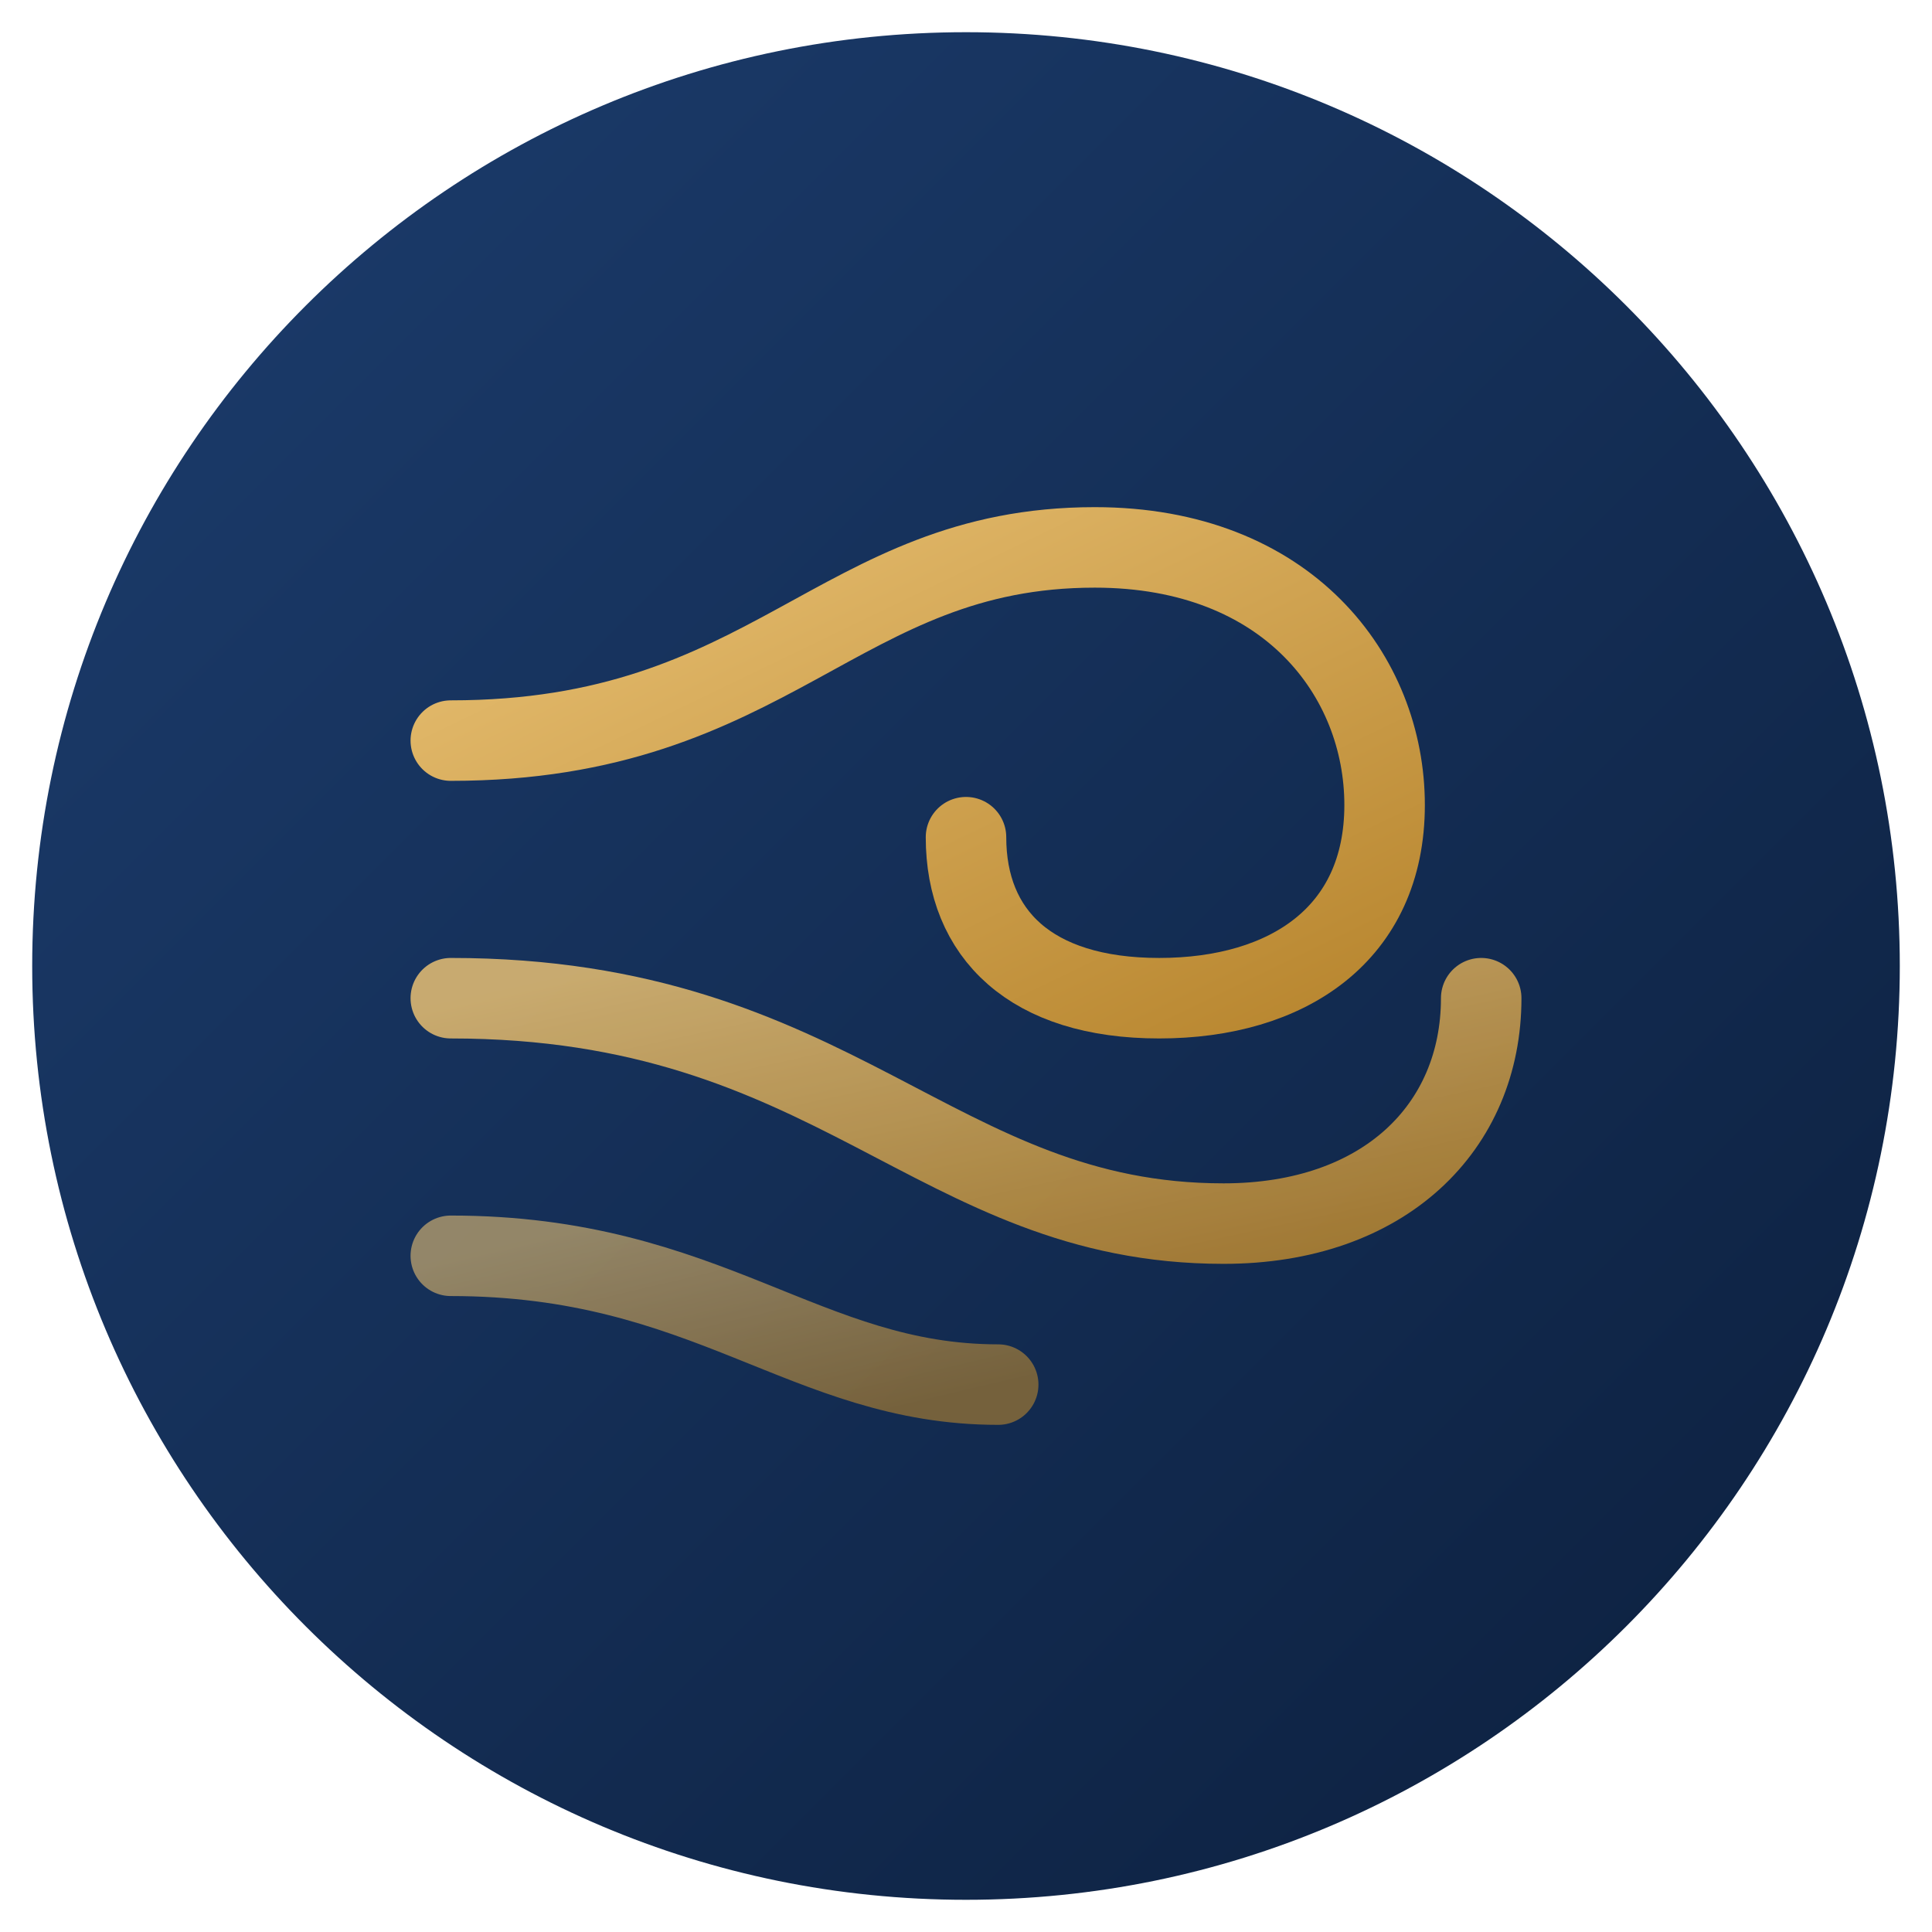
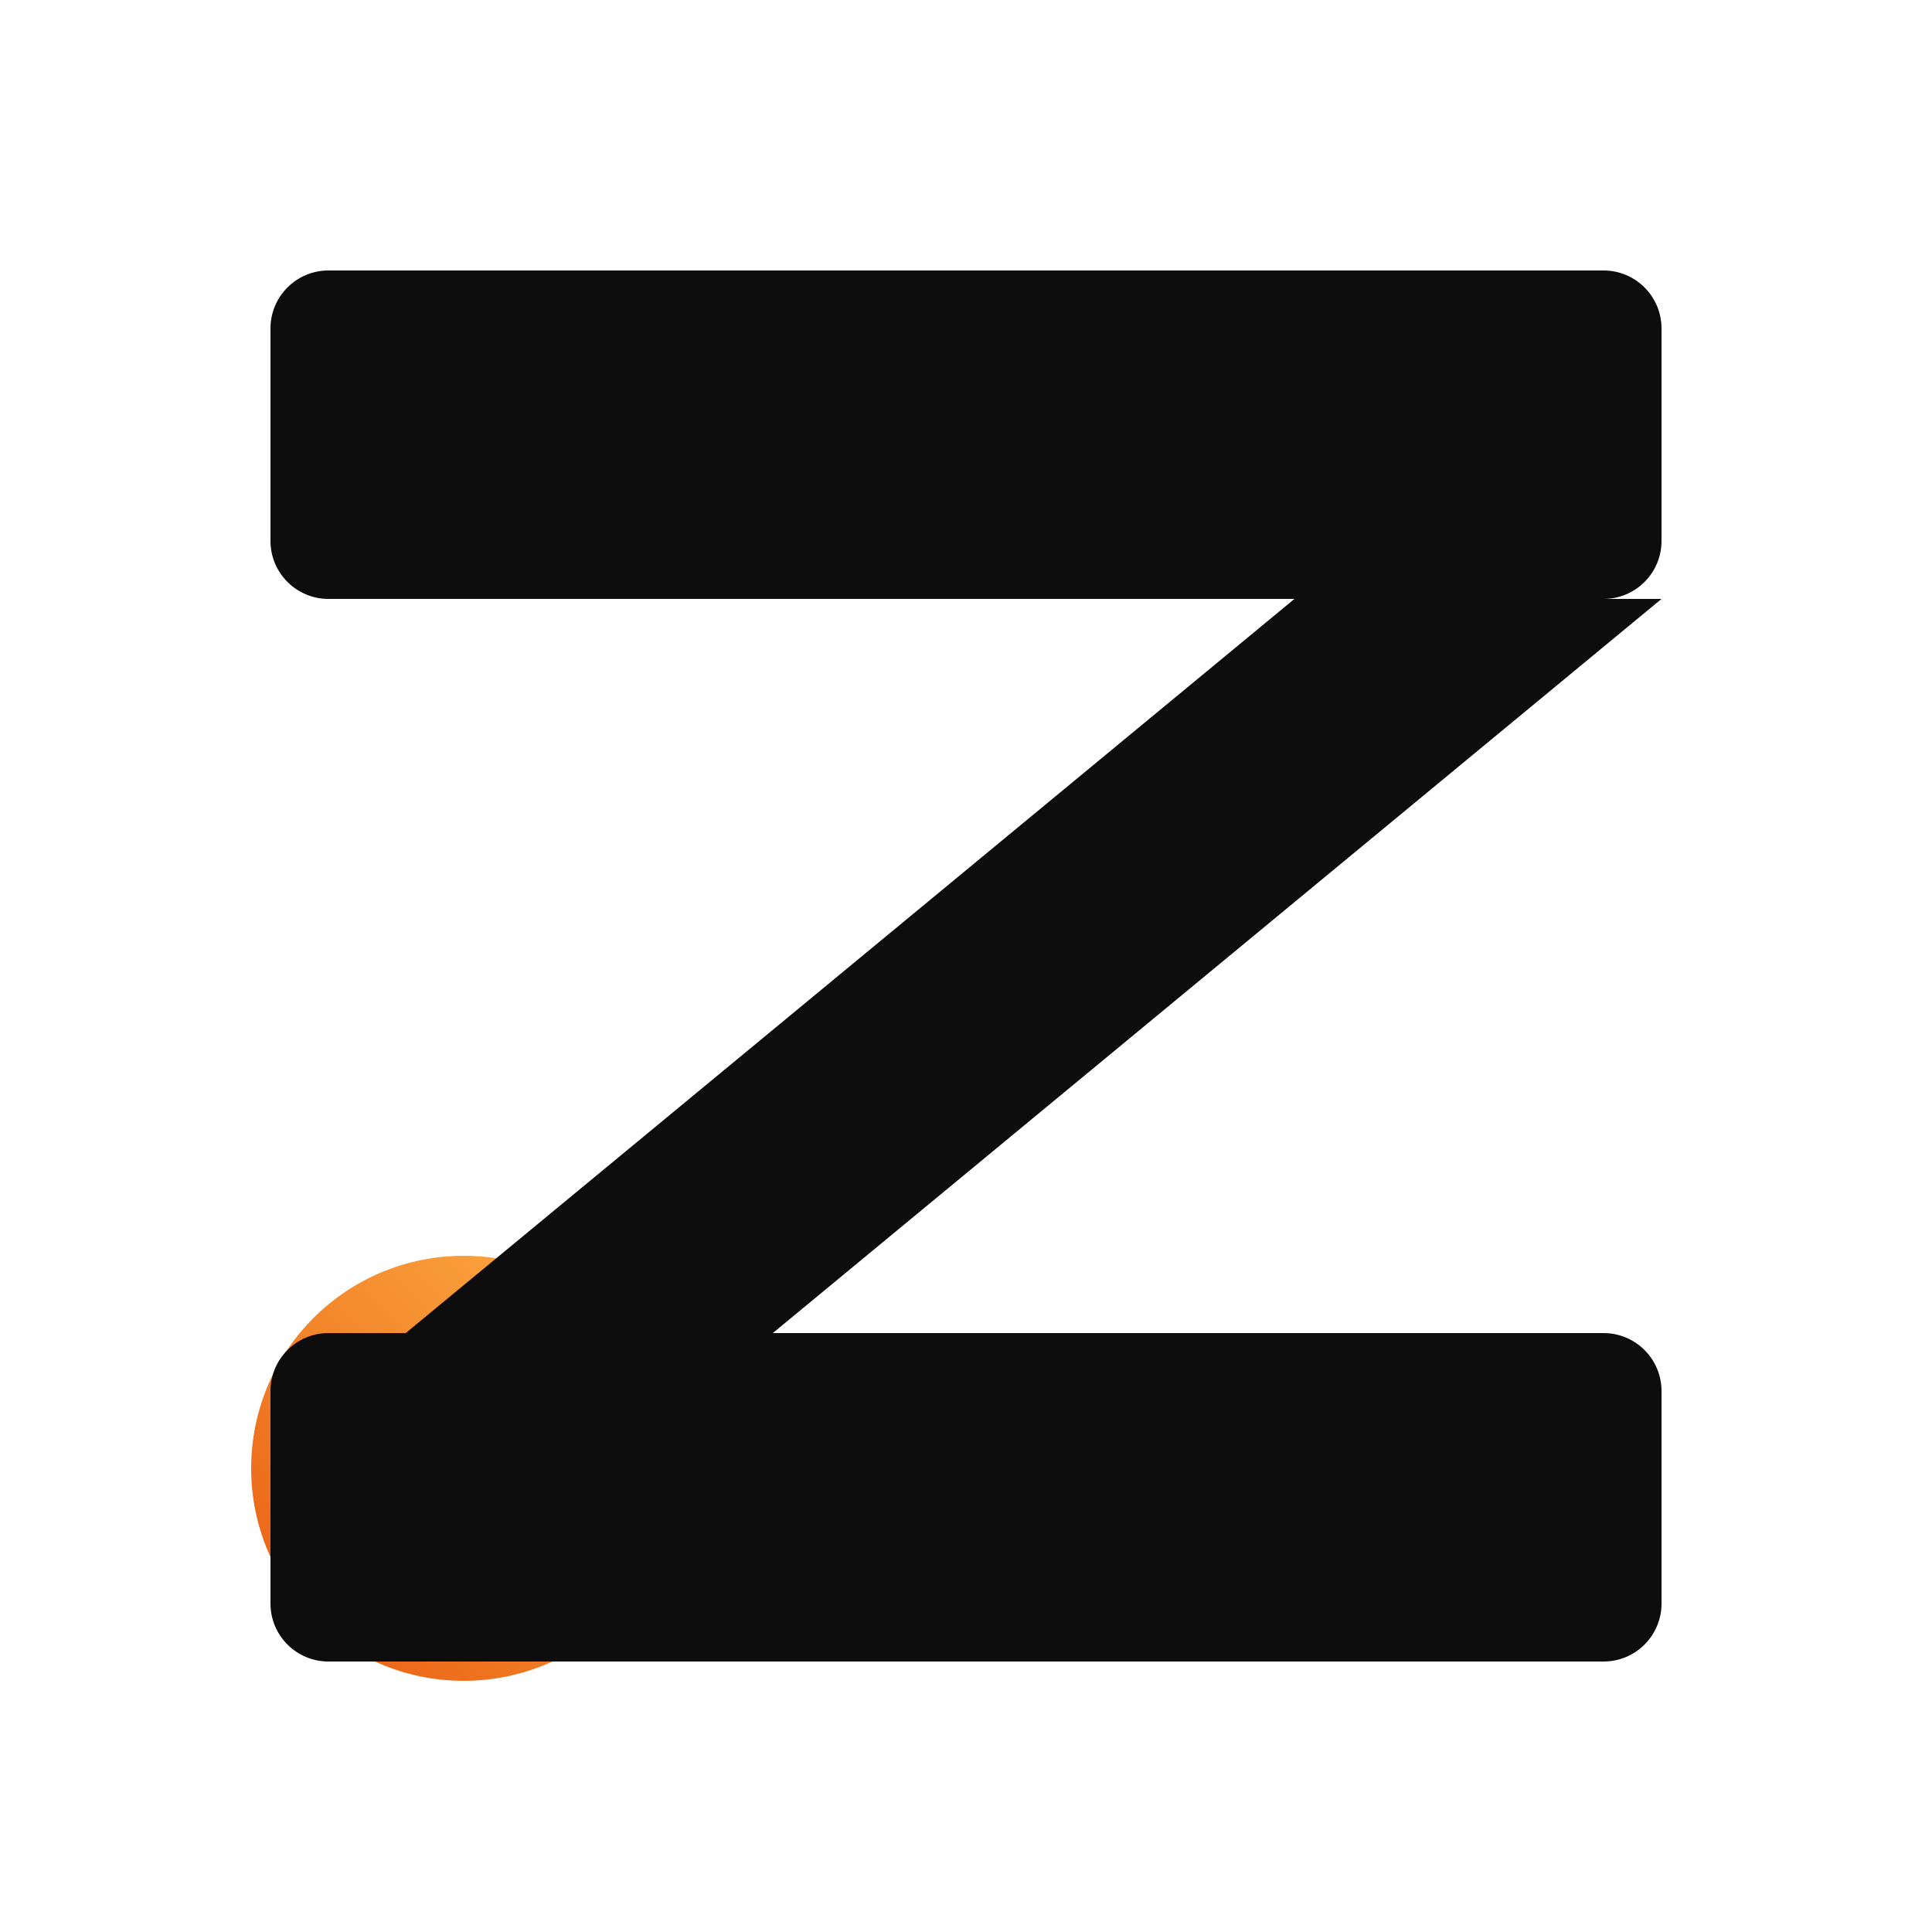
- <svg xmlns="http://www.w3.org/2000/svg" viewBox="0 0 120 120" role="img" aria-label="Zephyr Solutions icon">
+ <svg xmlns="http://www.w3.org/2000/svg" viewBox="0 0 100 100" role="img" aria-label="Zephyr icon">
  <defs>
-     <linearGradient id="navyGrad" x1="0%" y1="0%" x2="100%" y2="100%">
-       <stop offset="0%" stop-color="#1c3d6e" />
-       <stop offset="100%" stop-color="#0c1f3d" />
-     </linearGradient>
-     <linearGradient id="goldGrad" x1="0%" y1="0%" x2="100%" y2="100%">
-       <stop offset="0%" stop-color="#e8c073" />
-       <stop offset="100%" stop-color="#b8862f" />
+     <linearGradient id="zGrad" x1="0%" y1="100%" x2="100%" y2="0%">
+       <stop offset="0%" stop-color="#e8590f" />
+       <stop offset="100%" stop-color="#ffb347" />
    </linearGradient>
  </defs>
-   <circle cx="60" cy="60" r="58" fill="url(#navyGrad)" />
-   <g fill="none" stroke="url(#goldGrad)" stroke-width="5" stroke-linecap="round">
-     <path d="M28 46 C48 46 52 34 68 34 C80 34 86 42 86 50 C86 58 80 62 72 62 C64 62 60 58 60 52" />
-     <path d="M28 62 C52 62 58 76 76 76 C86 76 92 70 92 62" opacity="0.85" />
-     <path d="M28 78 C44 78 50 86 62 86" opacity="0.6" />
-   </g>
+   <circle cx="24" cy="76" r="11" fill="url(#zGrad)" />
+   <rect x="14" y="14" width="72" height="17" rx="3" fill="#0d0d0d" />
+   <polygon points="86,31 67,31 21,69 40,69" fill="#0d0d0d" />
+   <rect x="14" y="69" width="72" height="17" rx="3" fill="#0d0d0d" />
</svg>
